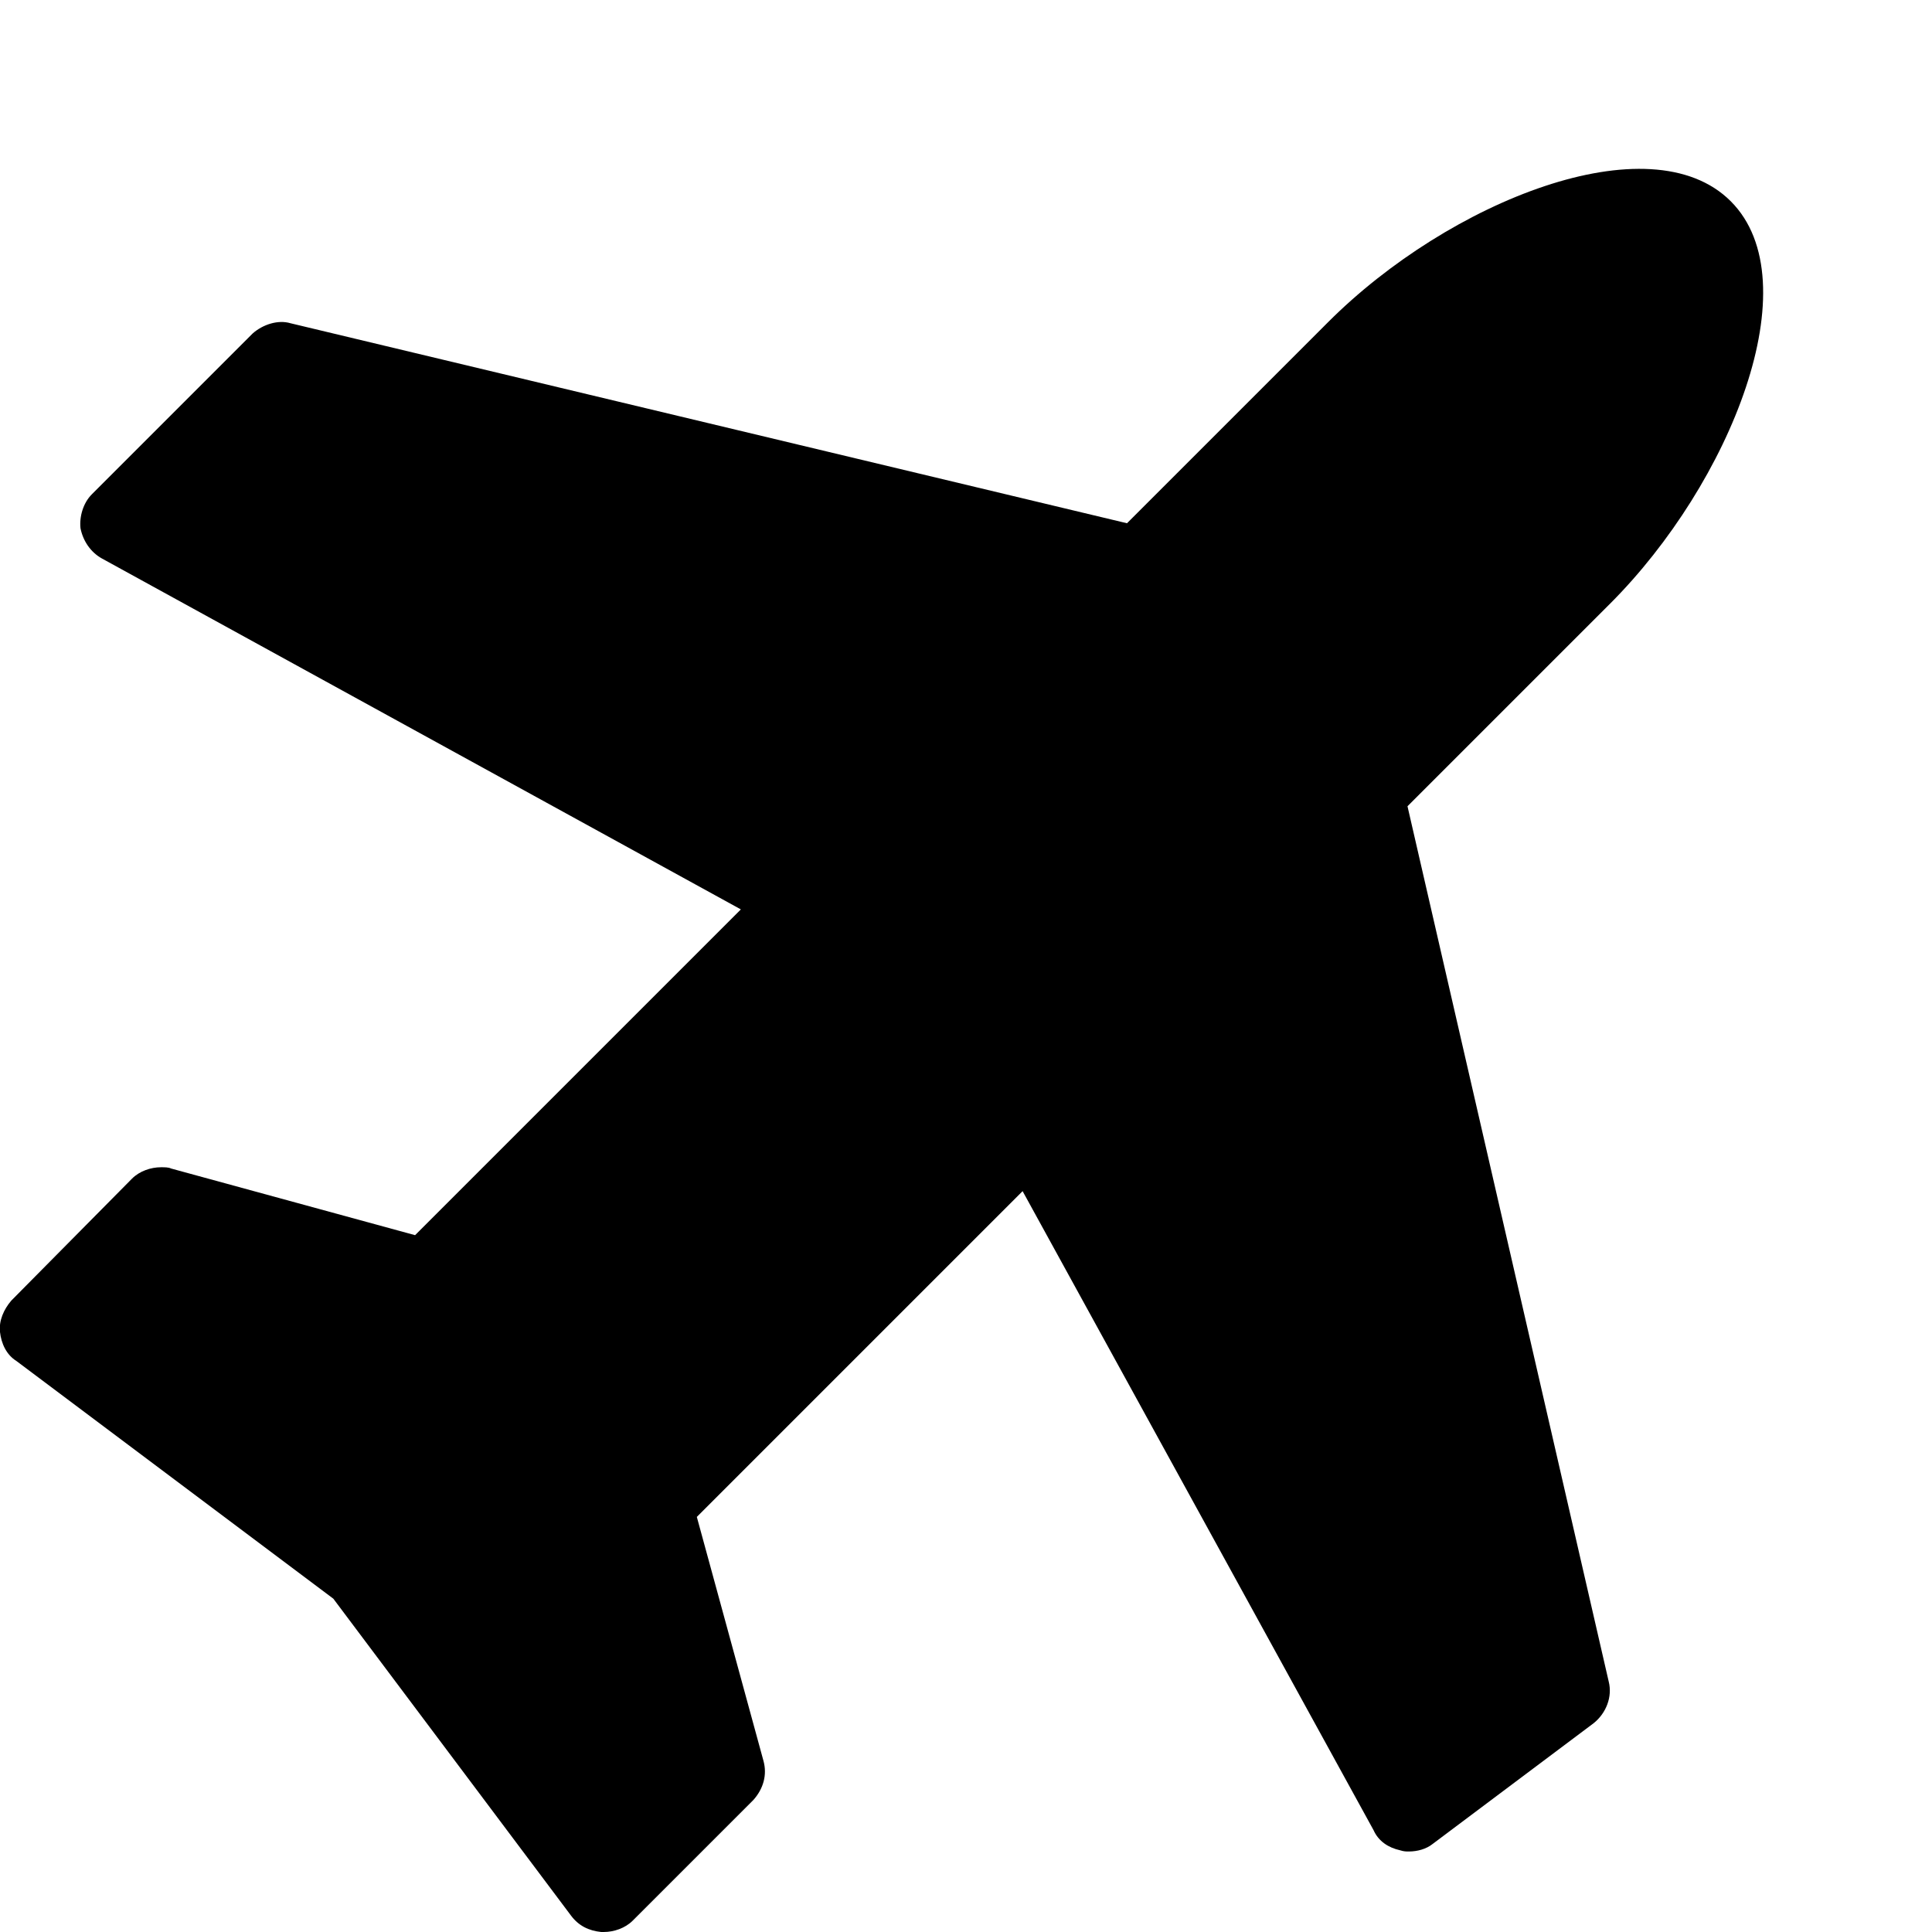
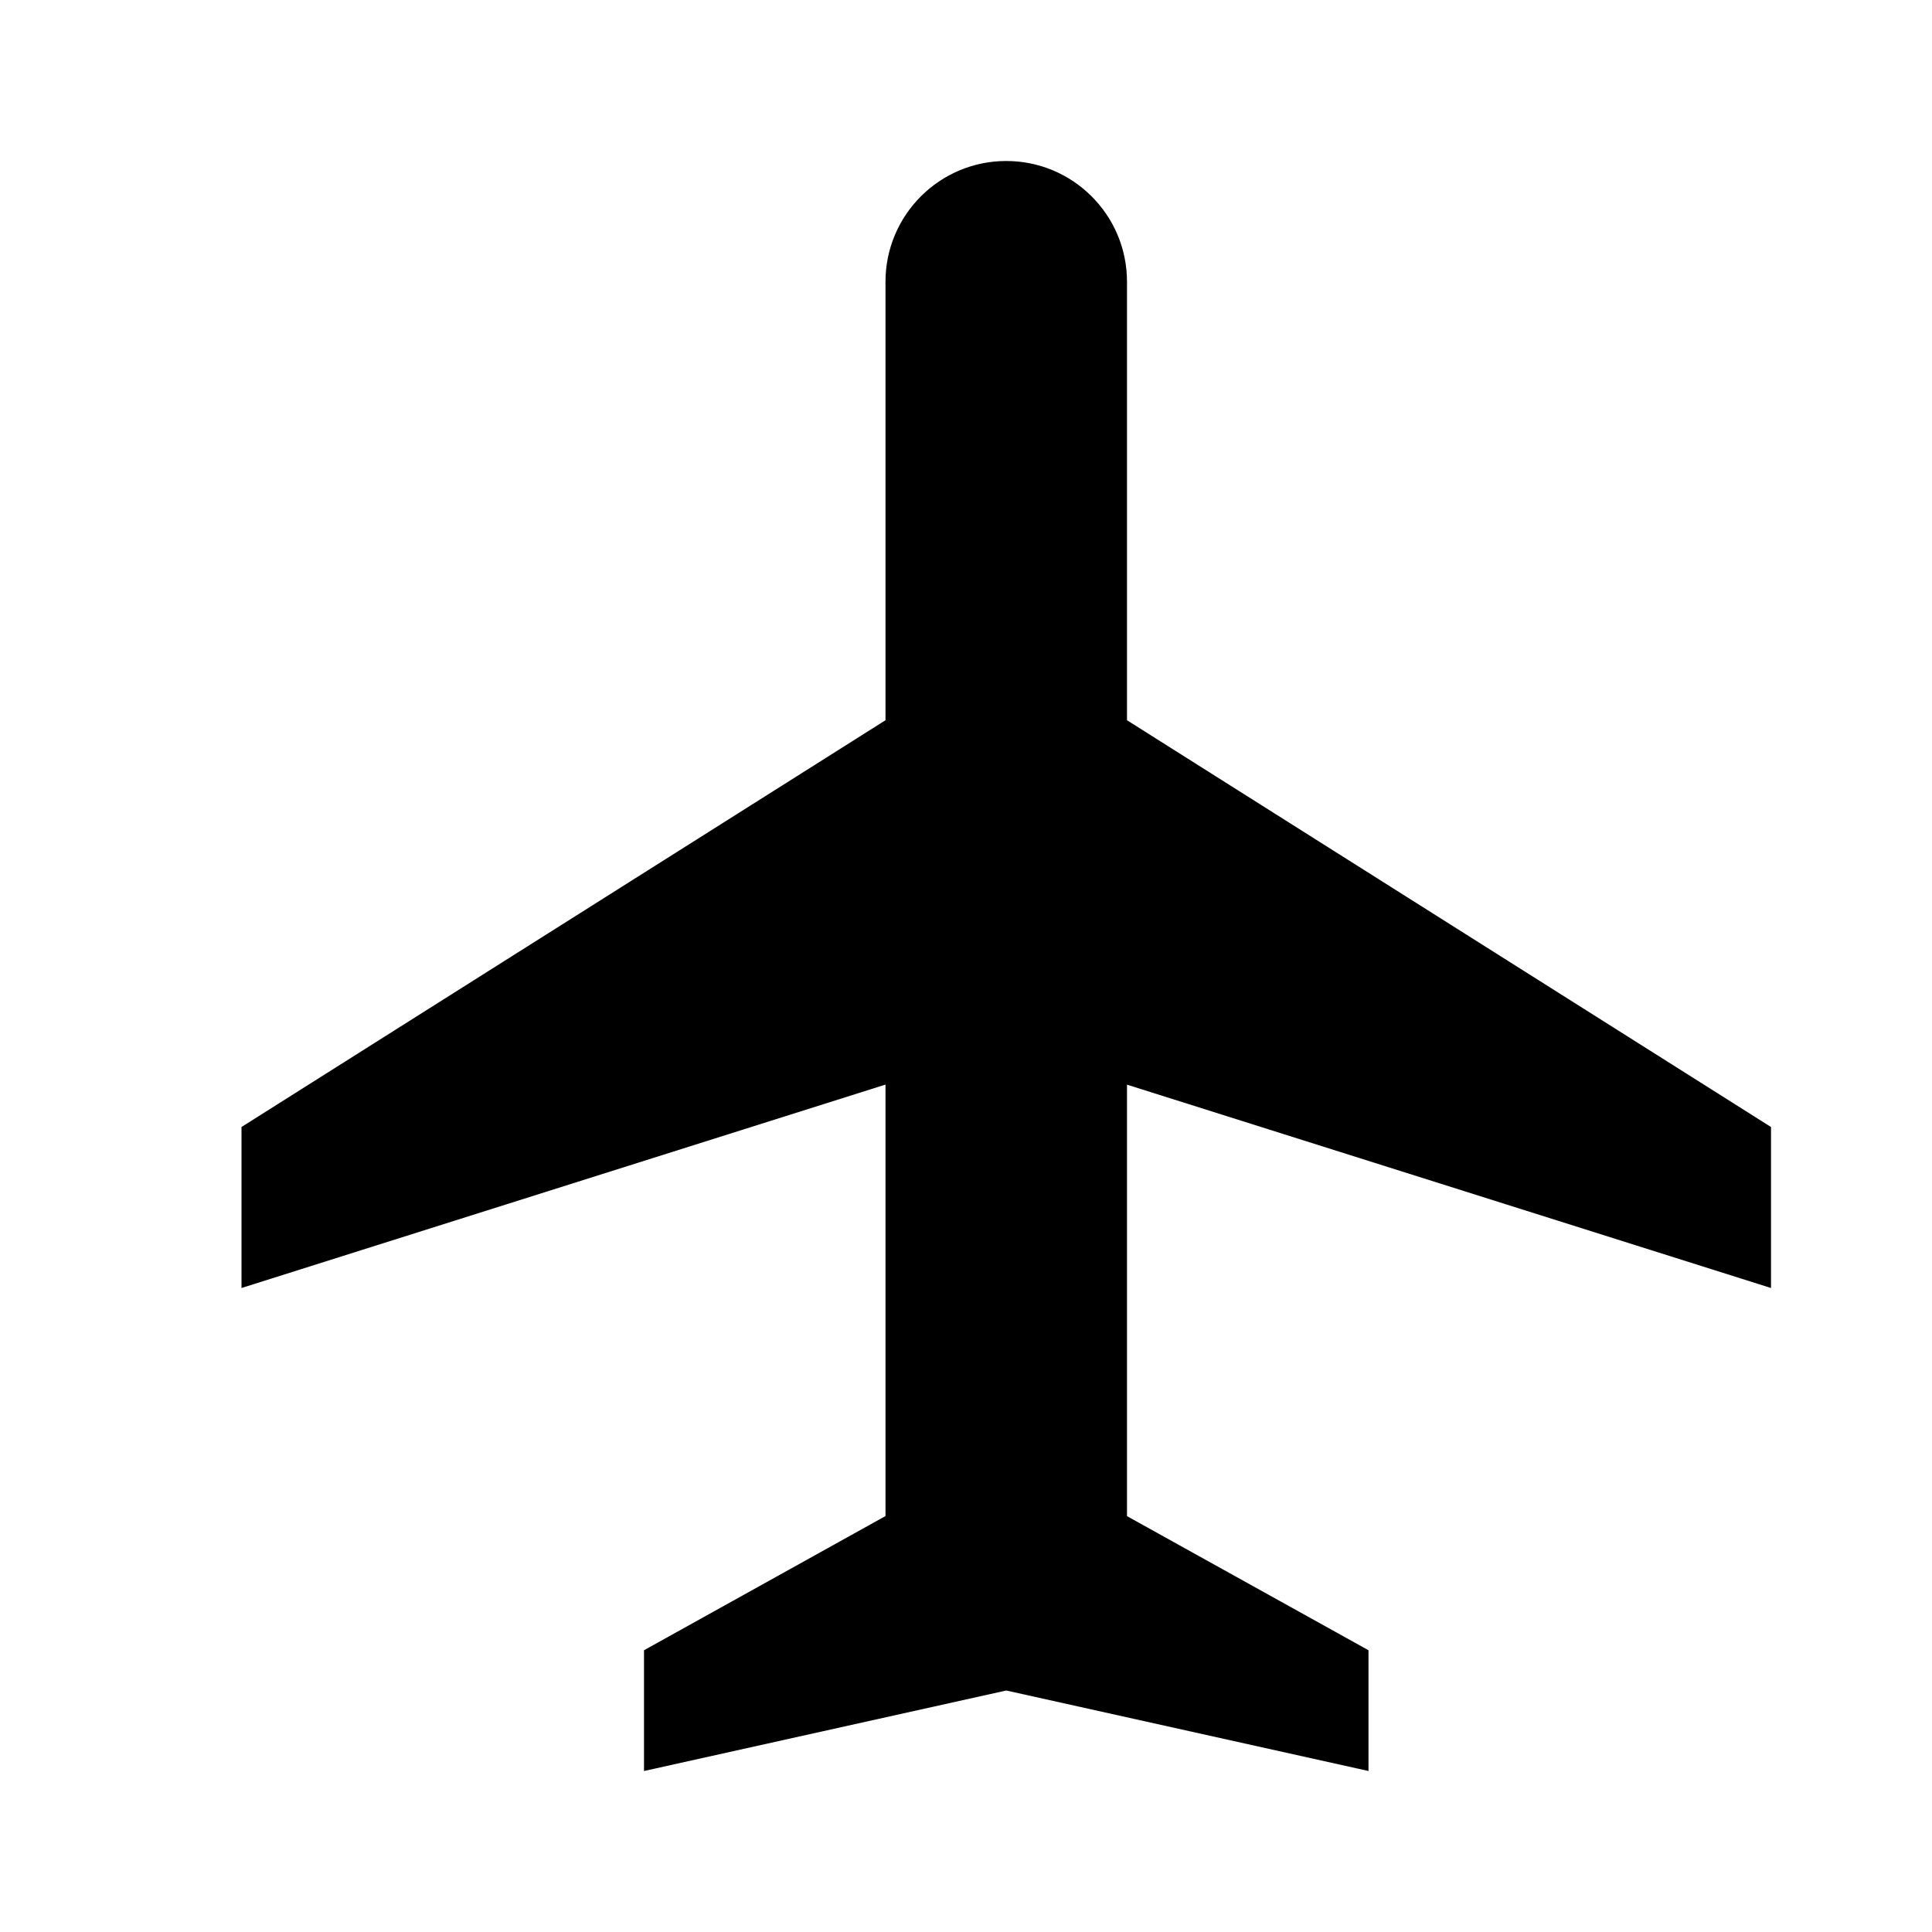
- <svg xmlns="http://www.w3.org/2000/svg" width="1536" height="1536">
-   <path d="M1376 160c64 64 0 224-96 320l-161 161 160 696c3 12-2 25-12 33l-128 96c-5 4-12 6-19 6-2 0-4 0-7-1-9-2-17-7-21-16L813 947l-259 259 53 194c3 11 0 22-8 31l-96 96c-6 6-15 9-23 9h-2c-10-1-18-5-24-13l-189-252-252-189c-8-5-12-14-13-23s3-18 9-25l96-97c6-6 15-9 23-9 3 0 6 0 8 1l194 53 259-259L81 444c-9-5-15-14-17-24-1-9 2-20 9-27l128-128c8-7 20-11 30-8l665 159 160-160c96-96 256-160 320-96z" />
+ <svg xmlns="http://www.w3.org/2000/svg" viewBox="0 0 24 24" width="24" height="24">
+   <path fill="none" d="M0 0h24v24H0z" />
+   <path d="M14 8.947L22 14v2l-8-2.526v5.36l3 1.666V22l-4.5-1L8 22v-1.5l3-1.667v-5.36L3 16v-2l8-5.053V3.5a1.5 1.5 0 0 1 3 0v5.447z" />
</svg>
